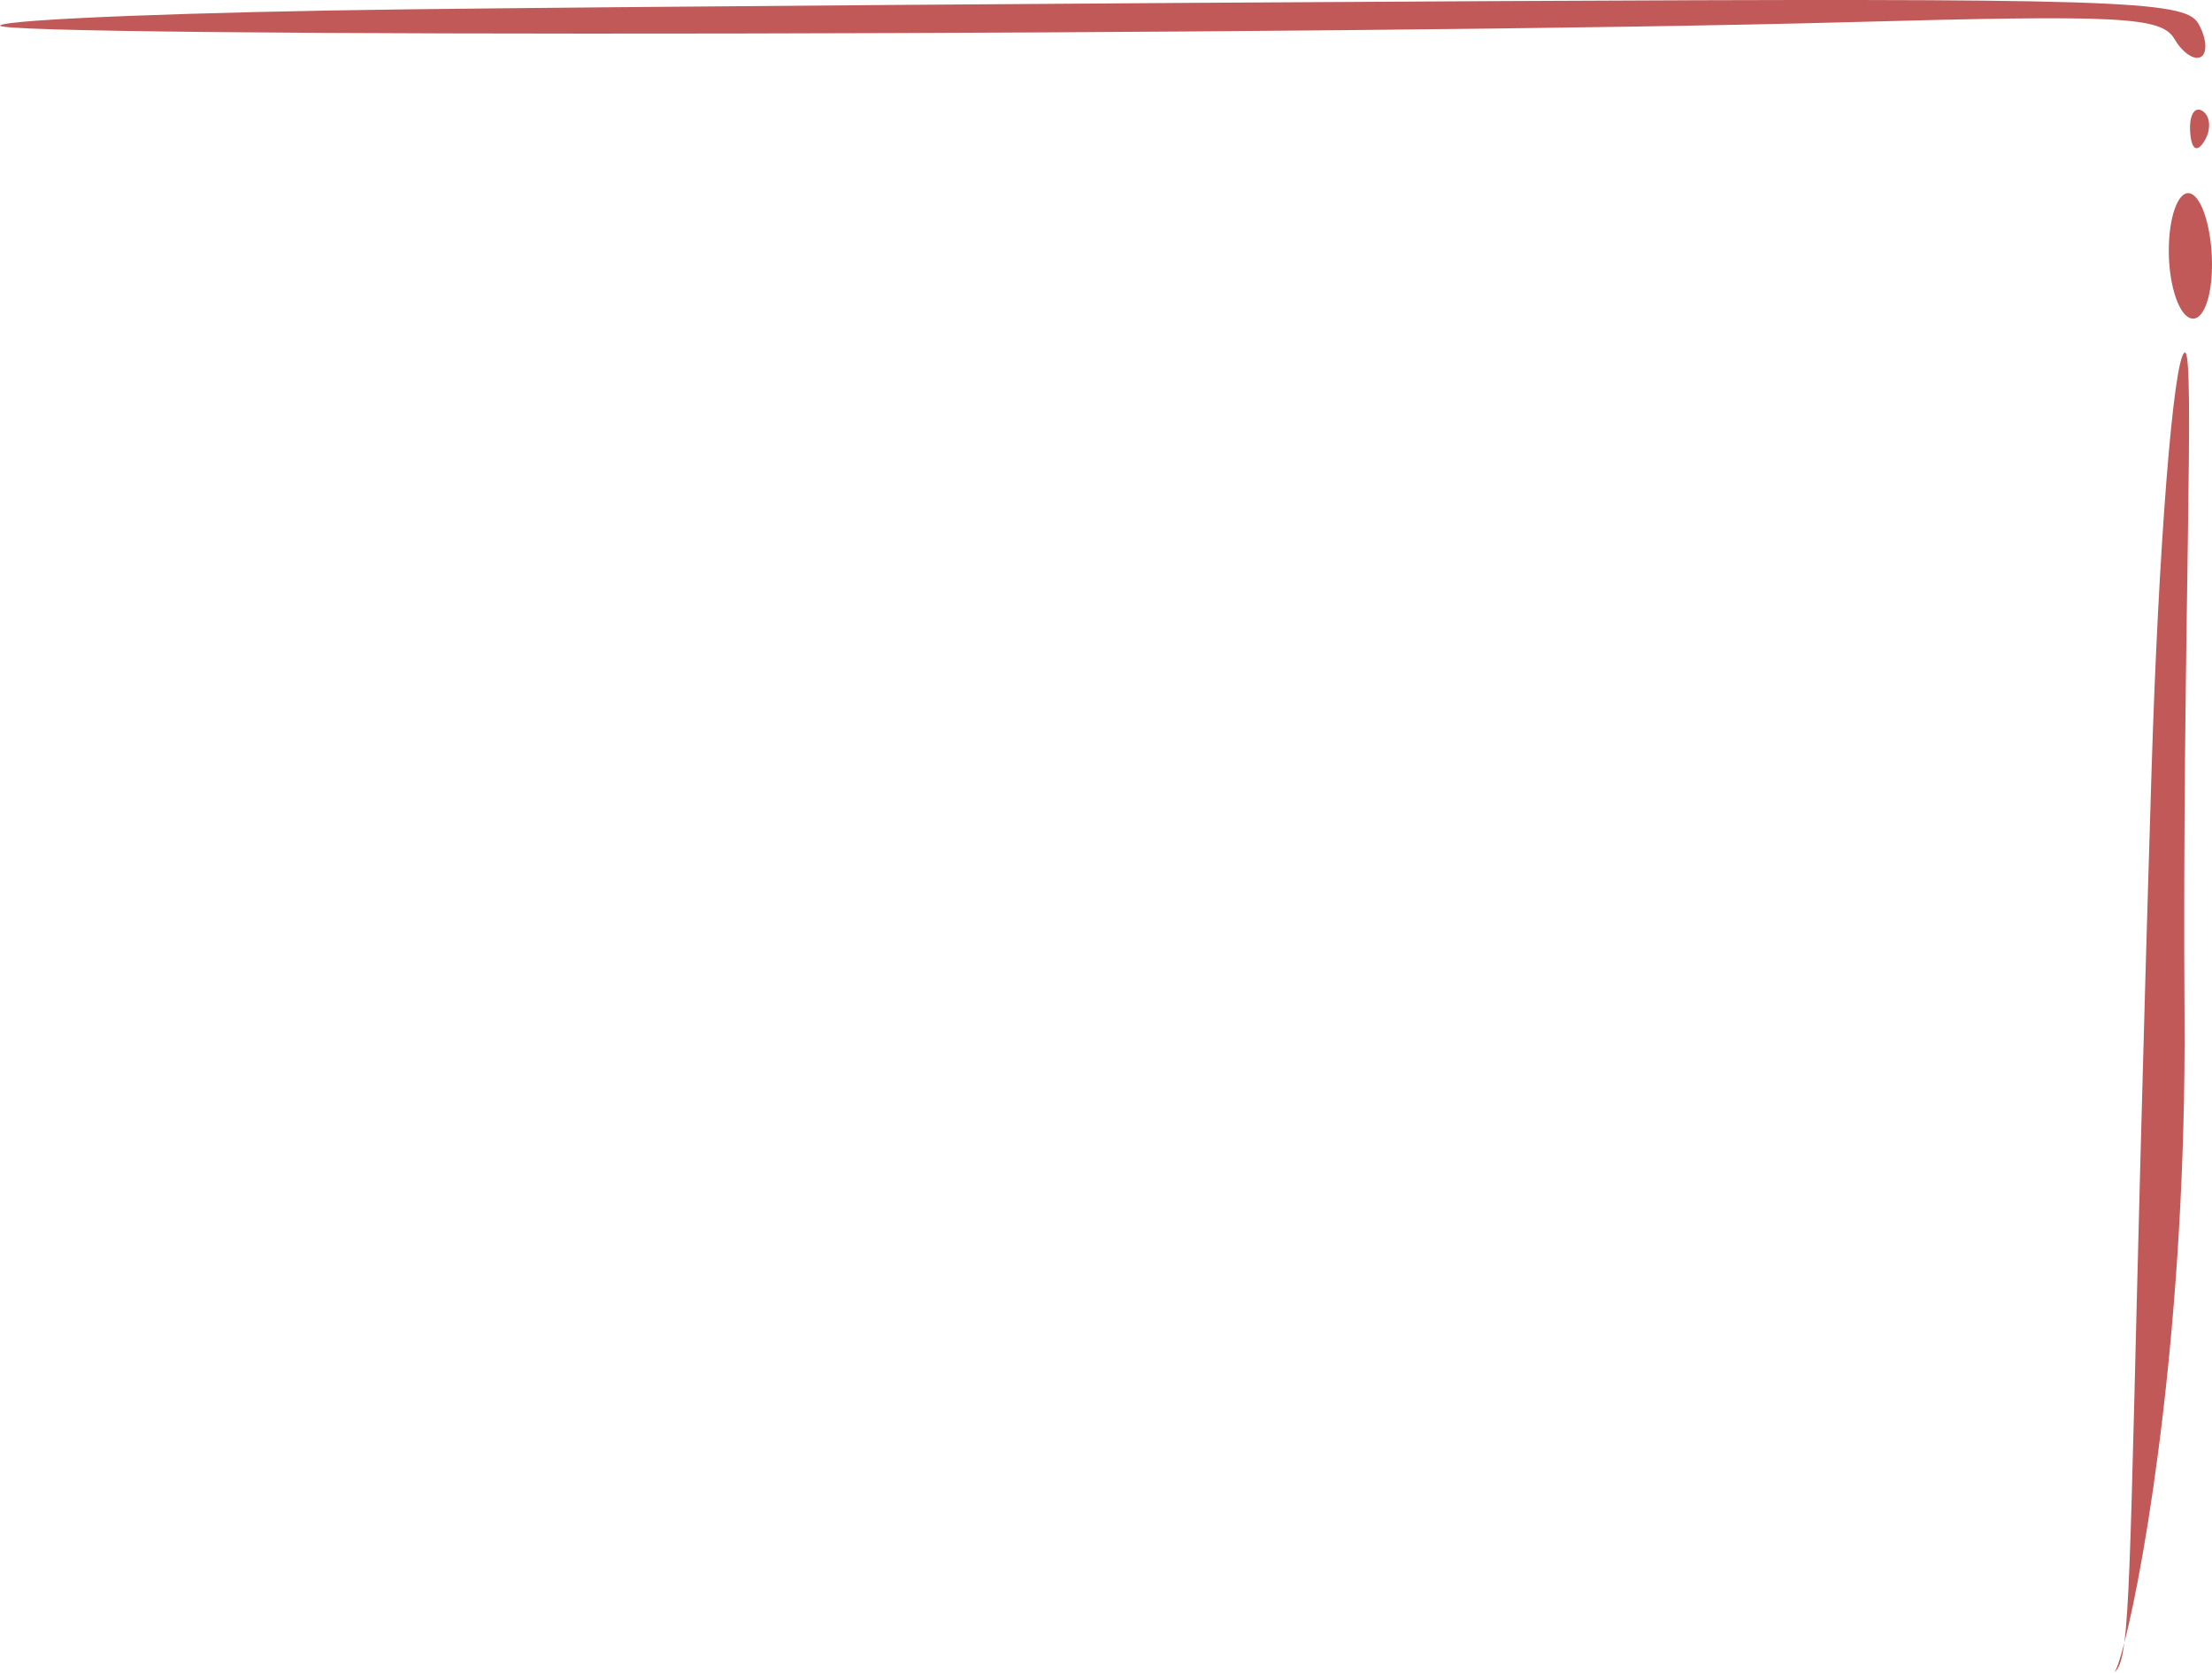
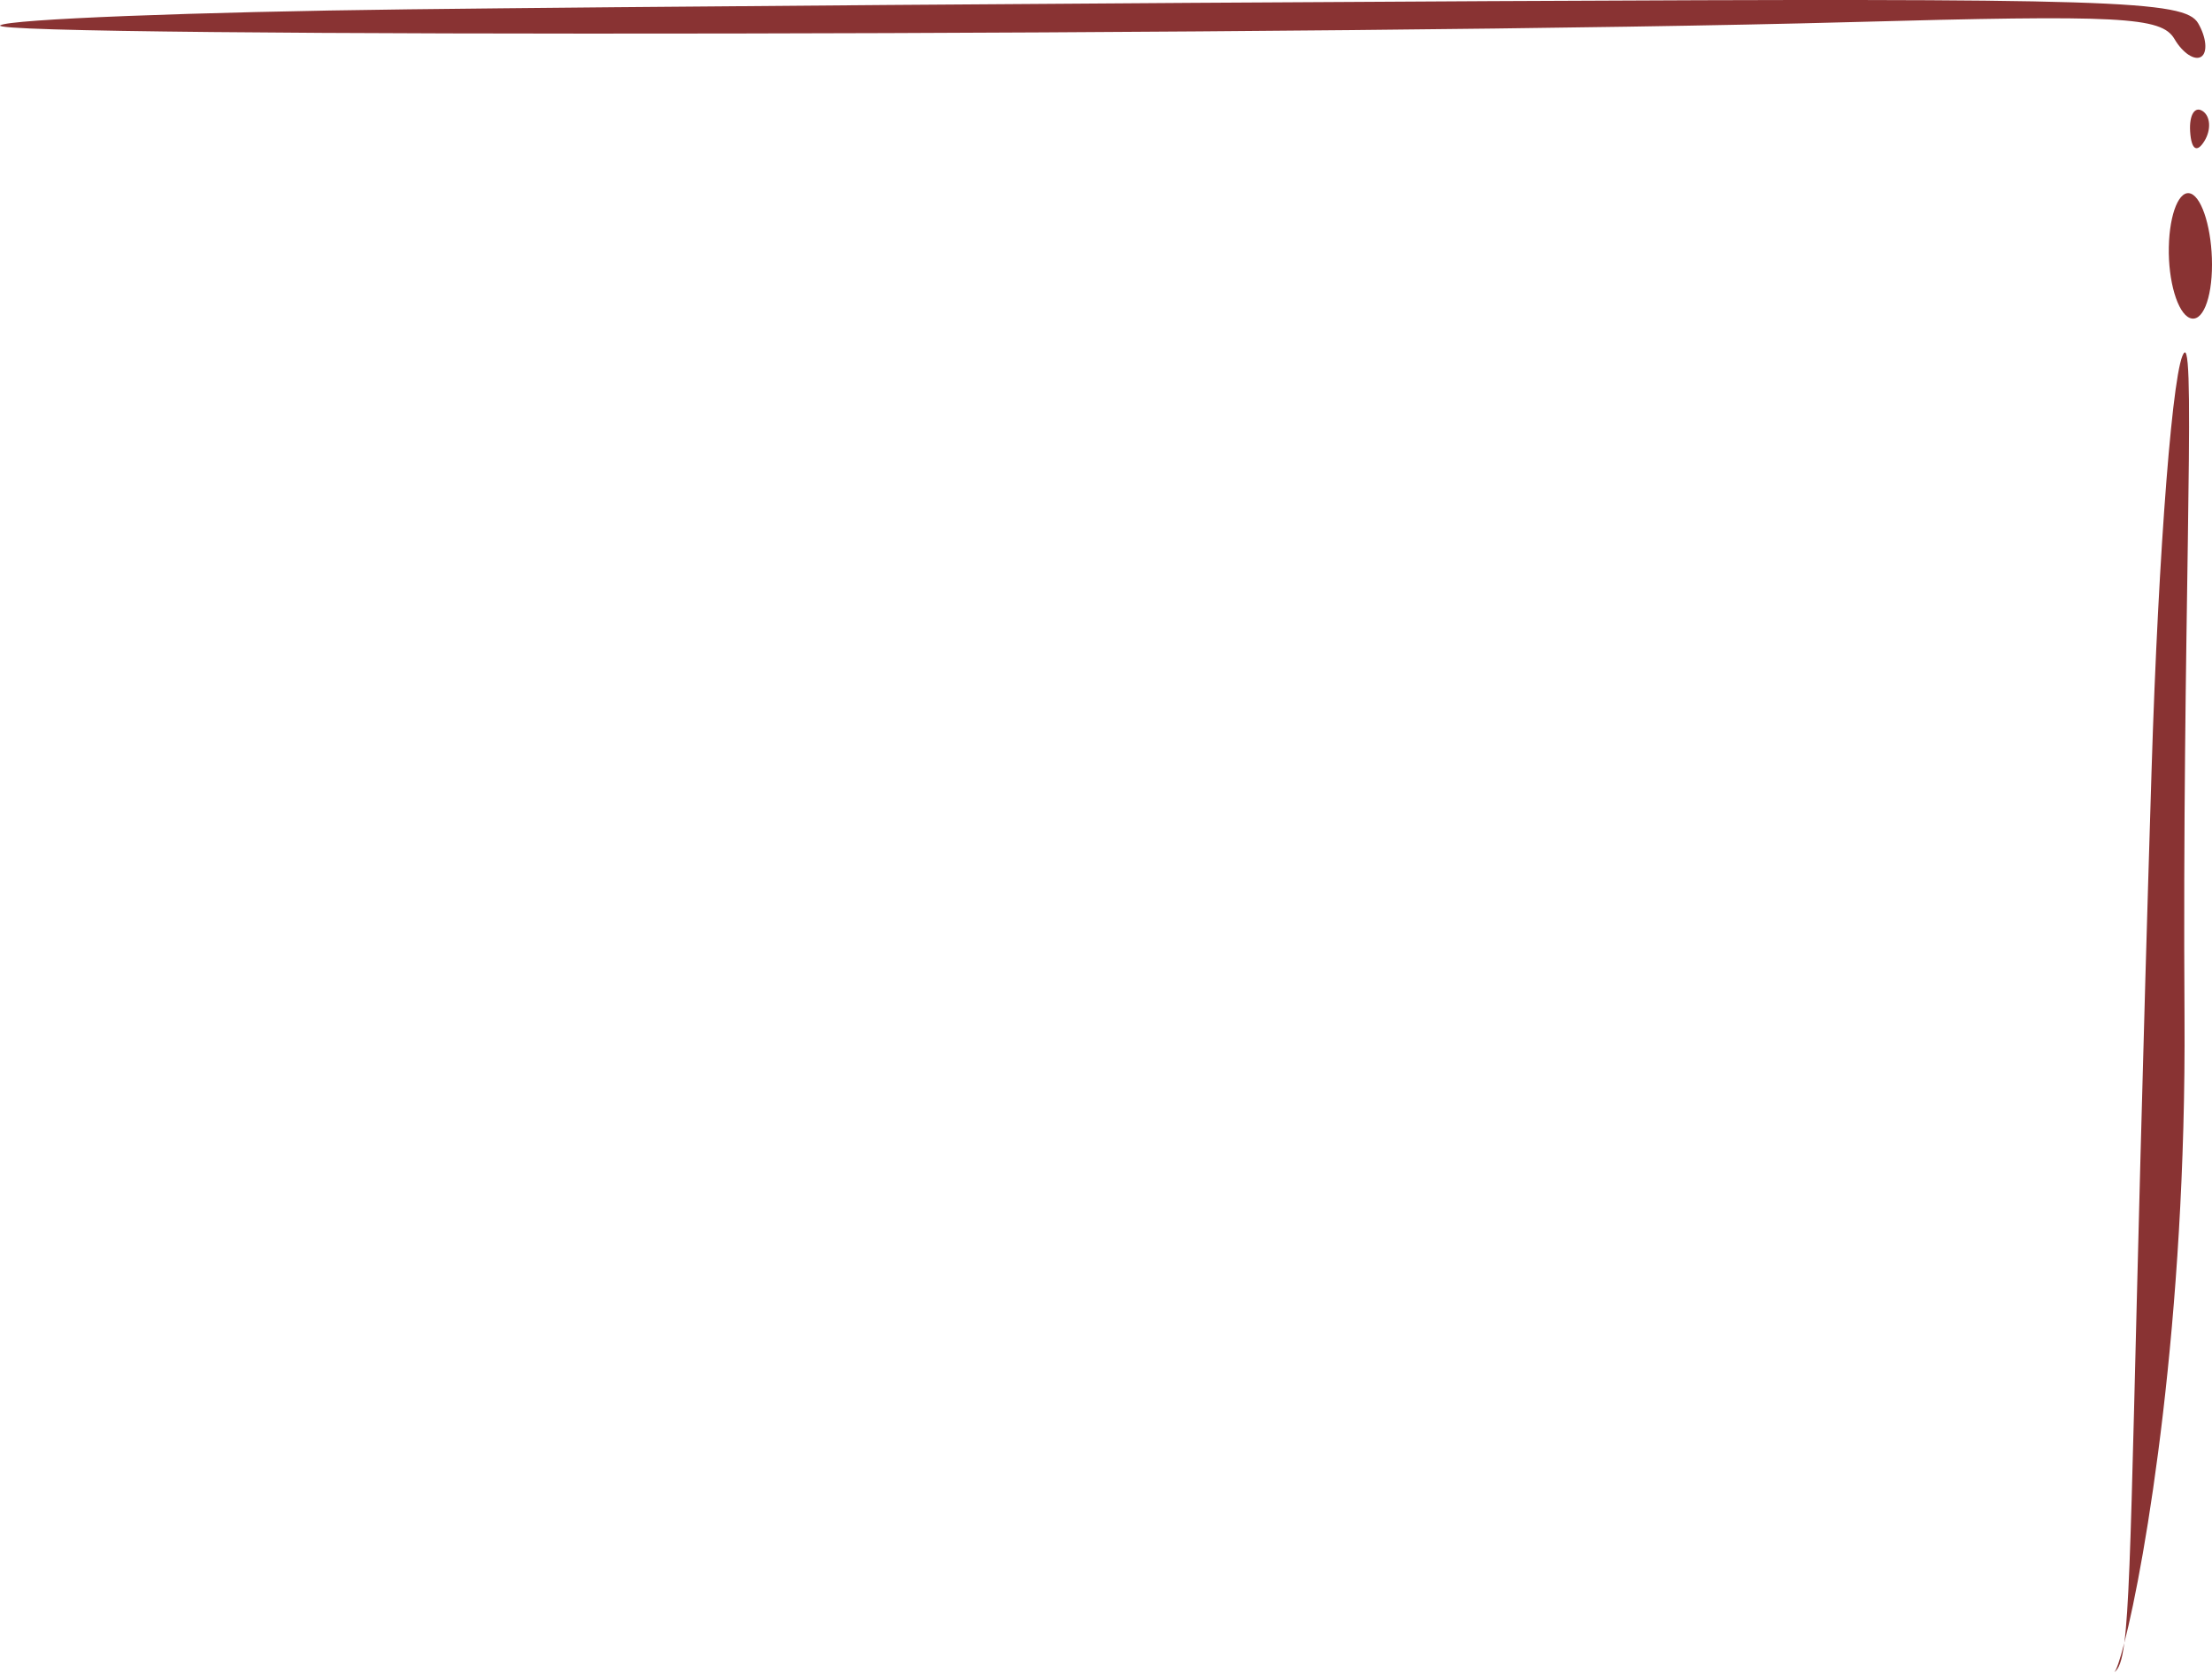
<svg xmlns="http://www.w3.org/2000/svg" width="808" height="611" viewBox="0 0 808 611" fill="none">
-   <path d="M0.072 9.259C3.523 6.992 70.637 4.36 149.213 3.408C227.79 2.463 405.788 1.112 544.775 0.412C772.284 -0.733 798.02 0.076 802.945 8.501C805.945 13.651 806.457 19.143 804.072 20.71C801.688 22.276 797.291 19.377 794.308 14.272C789.539 6.109 775.059 5.362 674.883 8.108C496.92 12.996 -6.934 13.857 0.072 9.259Z" fill="#C15959" />
-   <path d="M772.301 610.905C772.25 610.951 772.203 610.982 772.158 611C772.206 610.97 772.254 610.938 772.301 610.905C773.033 610.233 774.332 606.539 775.97 600.173C779.054 576.516 779.039 504.114 785.924 281.474C788.438 200.196 793.858 131.486 797.959 128.791C802.13 126.051 797.057 233.213 797.959 371.5C798.679 482.351 783.624 570.431 775.97 600.173C775.083 606.98 773.939 609.751 772.301 610.905Z" fill="#C15959" />
-   <path d="M805.251 51.484C802.485 56.025 800.43 54.675 800.014 48.038C799.641 42.033 801.688 38.672 804.566 40.564C807.445 42.455 807.757 47.371 805.251 51.484Z" fill="#C15959" />
-   <path d="M799.875 116.15C795.41 114.333 791.967 102.683 792.227 90.258C792.488 77.827 796.138 69.059 800.352 70.769C804.558 72.478 808 84.128 808 96.661C808 109.382 804.41 117.99 799.875 116.15Z" fill="#C15959" />
+   <path d="M0.072 9.259C3.523 6.992 70.637 4.36 149.213 3.408C227.79 2.463 405.788 1.112 544.775 0.412C772.284 -0.733 798.02 0.076 802.945 8.501C805.945 13.651 806.457 19.143 804.072 20.71C801.688 22.276 797.291 19.377 794.308 14.272C789.539 6.109 775.059 5.362 674.883 8.108C496.92 12.996 -6.934 13.857 0.072 9.259Z" fill="#893333" />
+   <path d="M772.301 610.905C772.25 610.951 772.203 610.982 772.158 611C772.206 610.97 772.254 610.938 772.301 610.905C773.033 610.233 774.332 606.539 775.97 600.173C779.054 576.516 779.039 504.114 785.924 281.474C788.438 200.196 793.858 131.486 797.959 128.791C802.13 126.051 797.057 233.213 797.959 371.5C798.679 482.351 783.624 570.431 775.97 600.173C775.083 606.98 773.939 609.751 772.301 610.905Z" fill="#893333" />
+   <path d="M805.251 51.484C802.485 56.025 800.43 54.675 800.014 48.038C799.641 42.033 801.688 38.672 804.566 40.564C807.445 42.455 807.757 47.371 805.251 51.484Z" fill="#893333" />
+   <path d="M799.875 116.15C795.41 114.333 791.967 102.683 792.227 90.258C792.488 77.827 796.138 69.059 800.352 70.769C804.558 72.478 808 84.128 808 96.661C808 109.382 804.41 117.99 799.875 116.15Z" fill="#893333" />
</svg>
